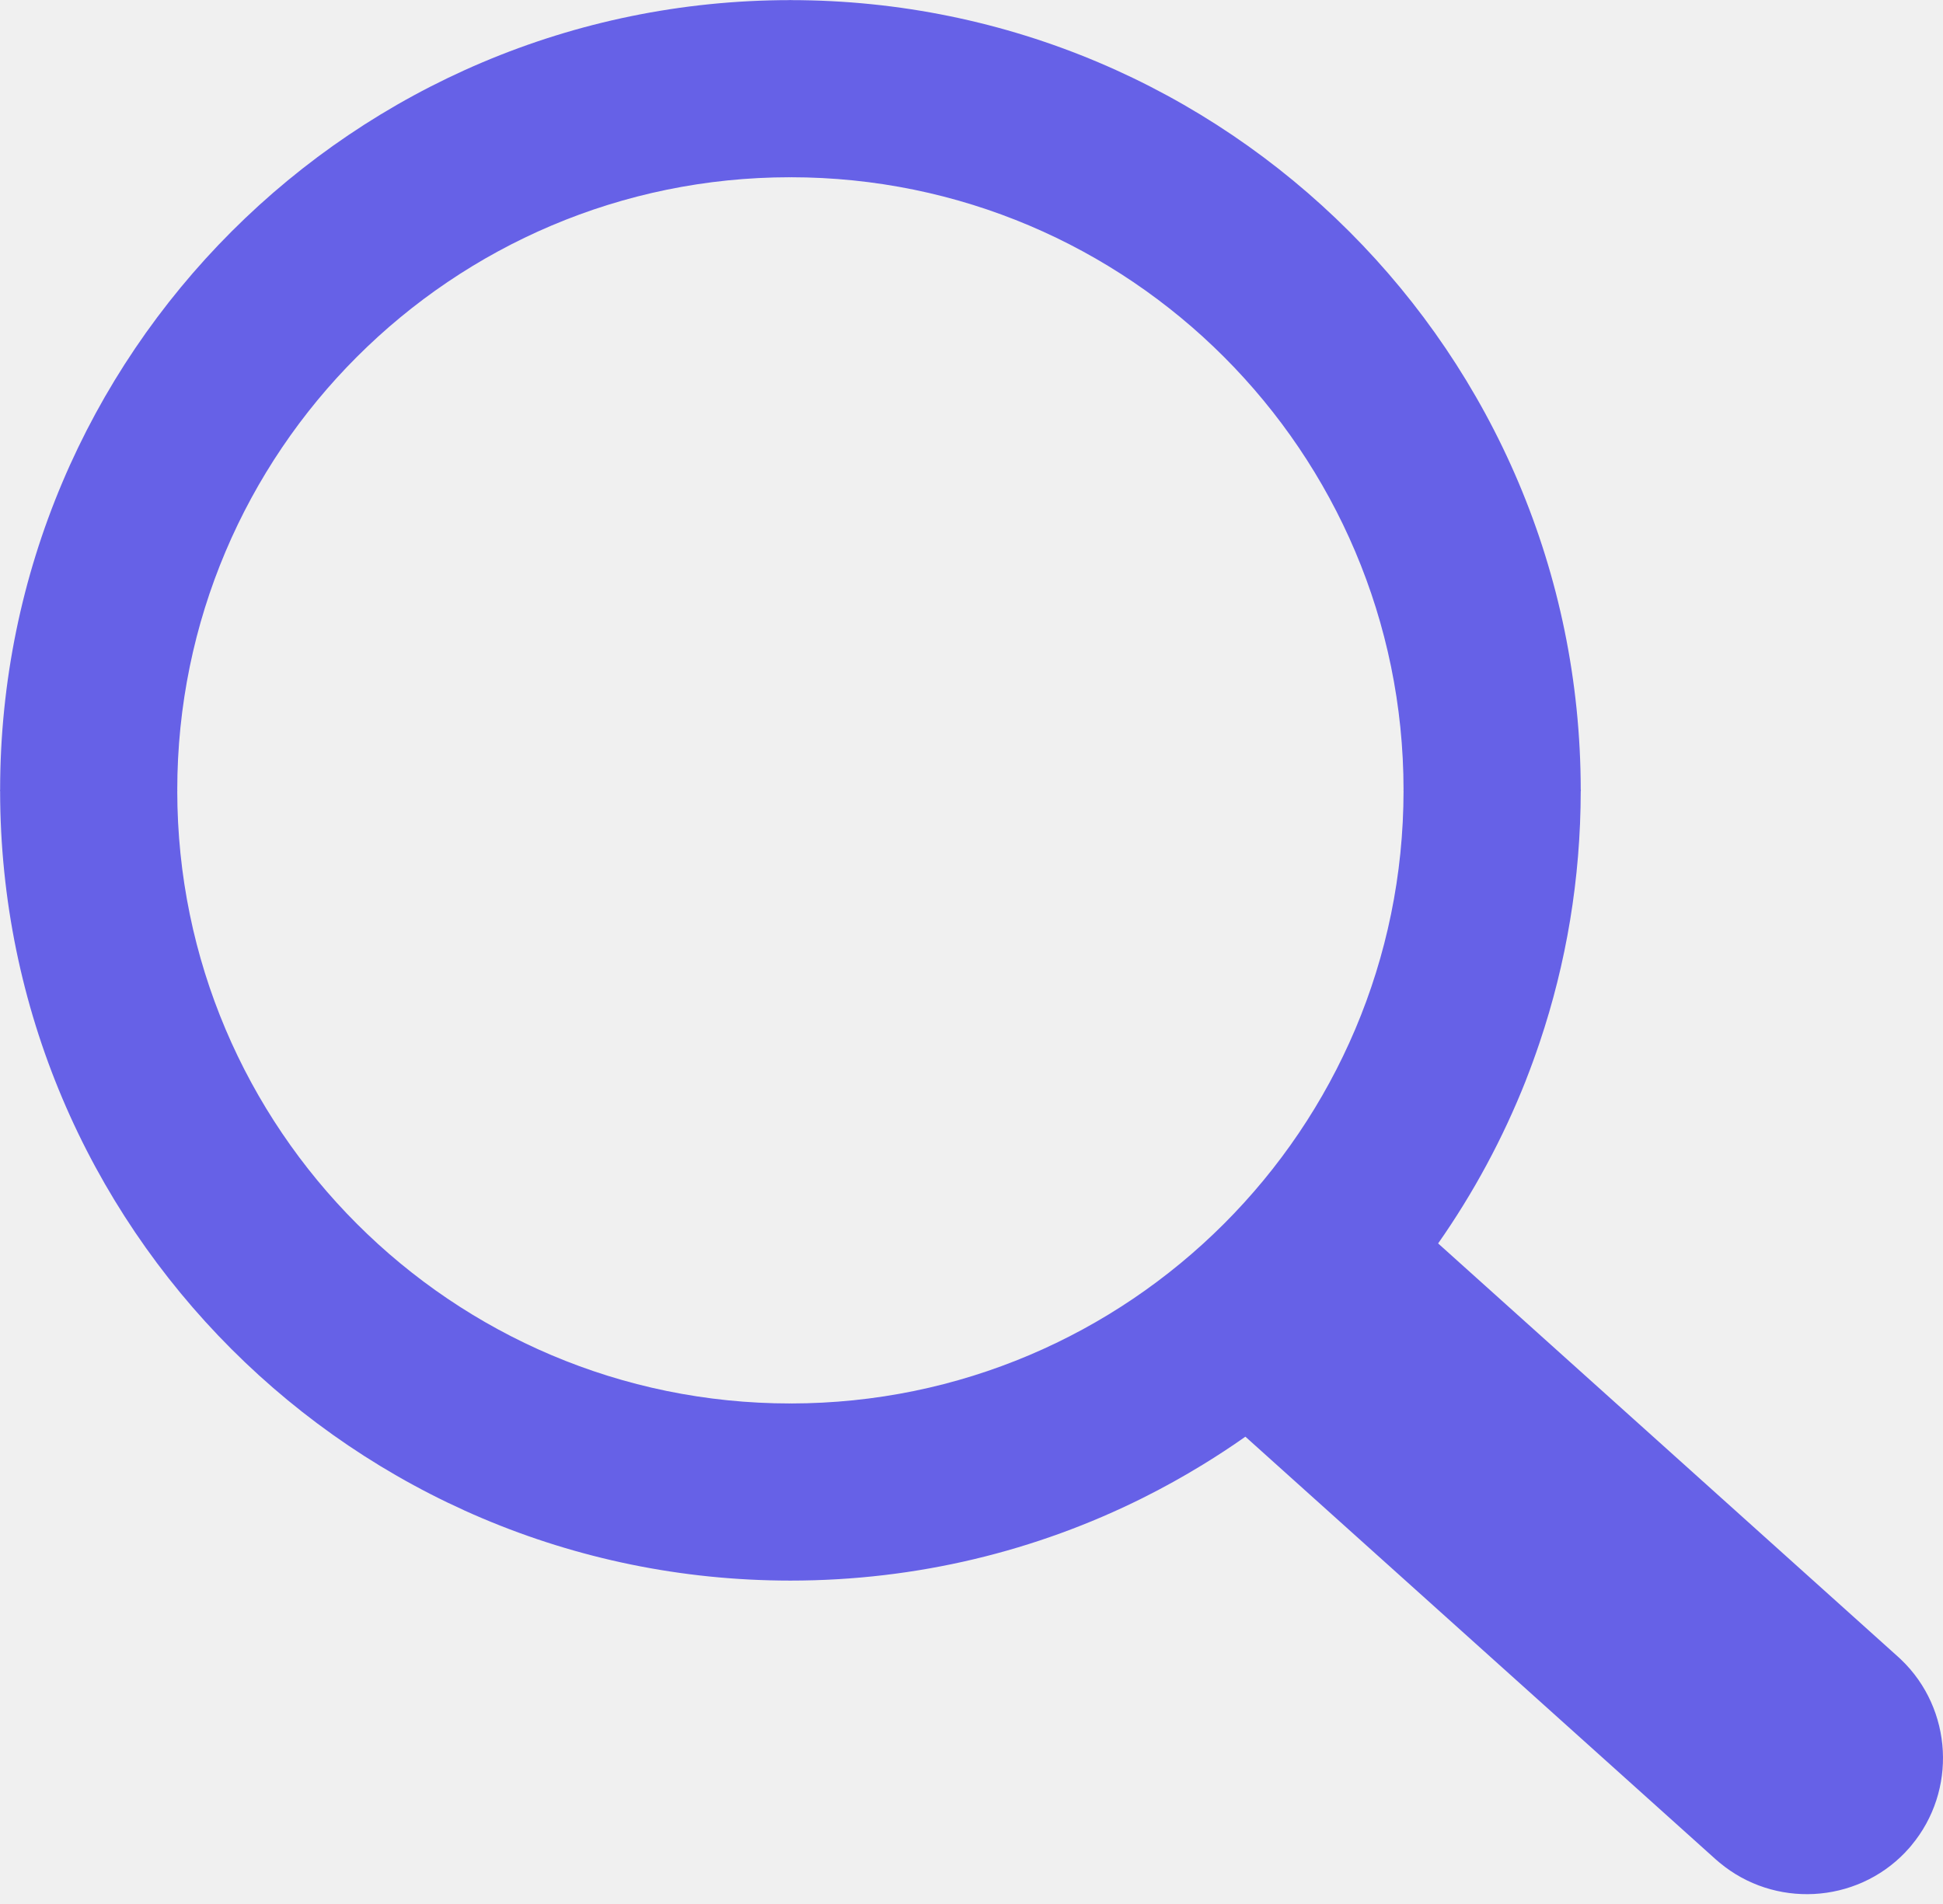
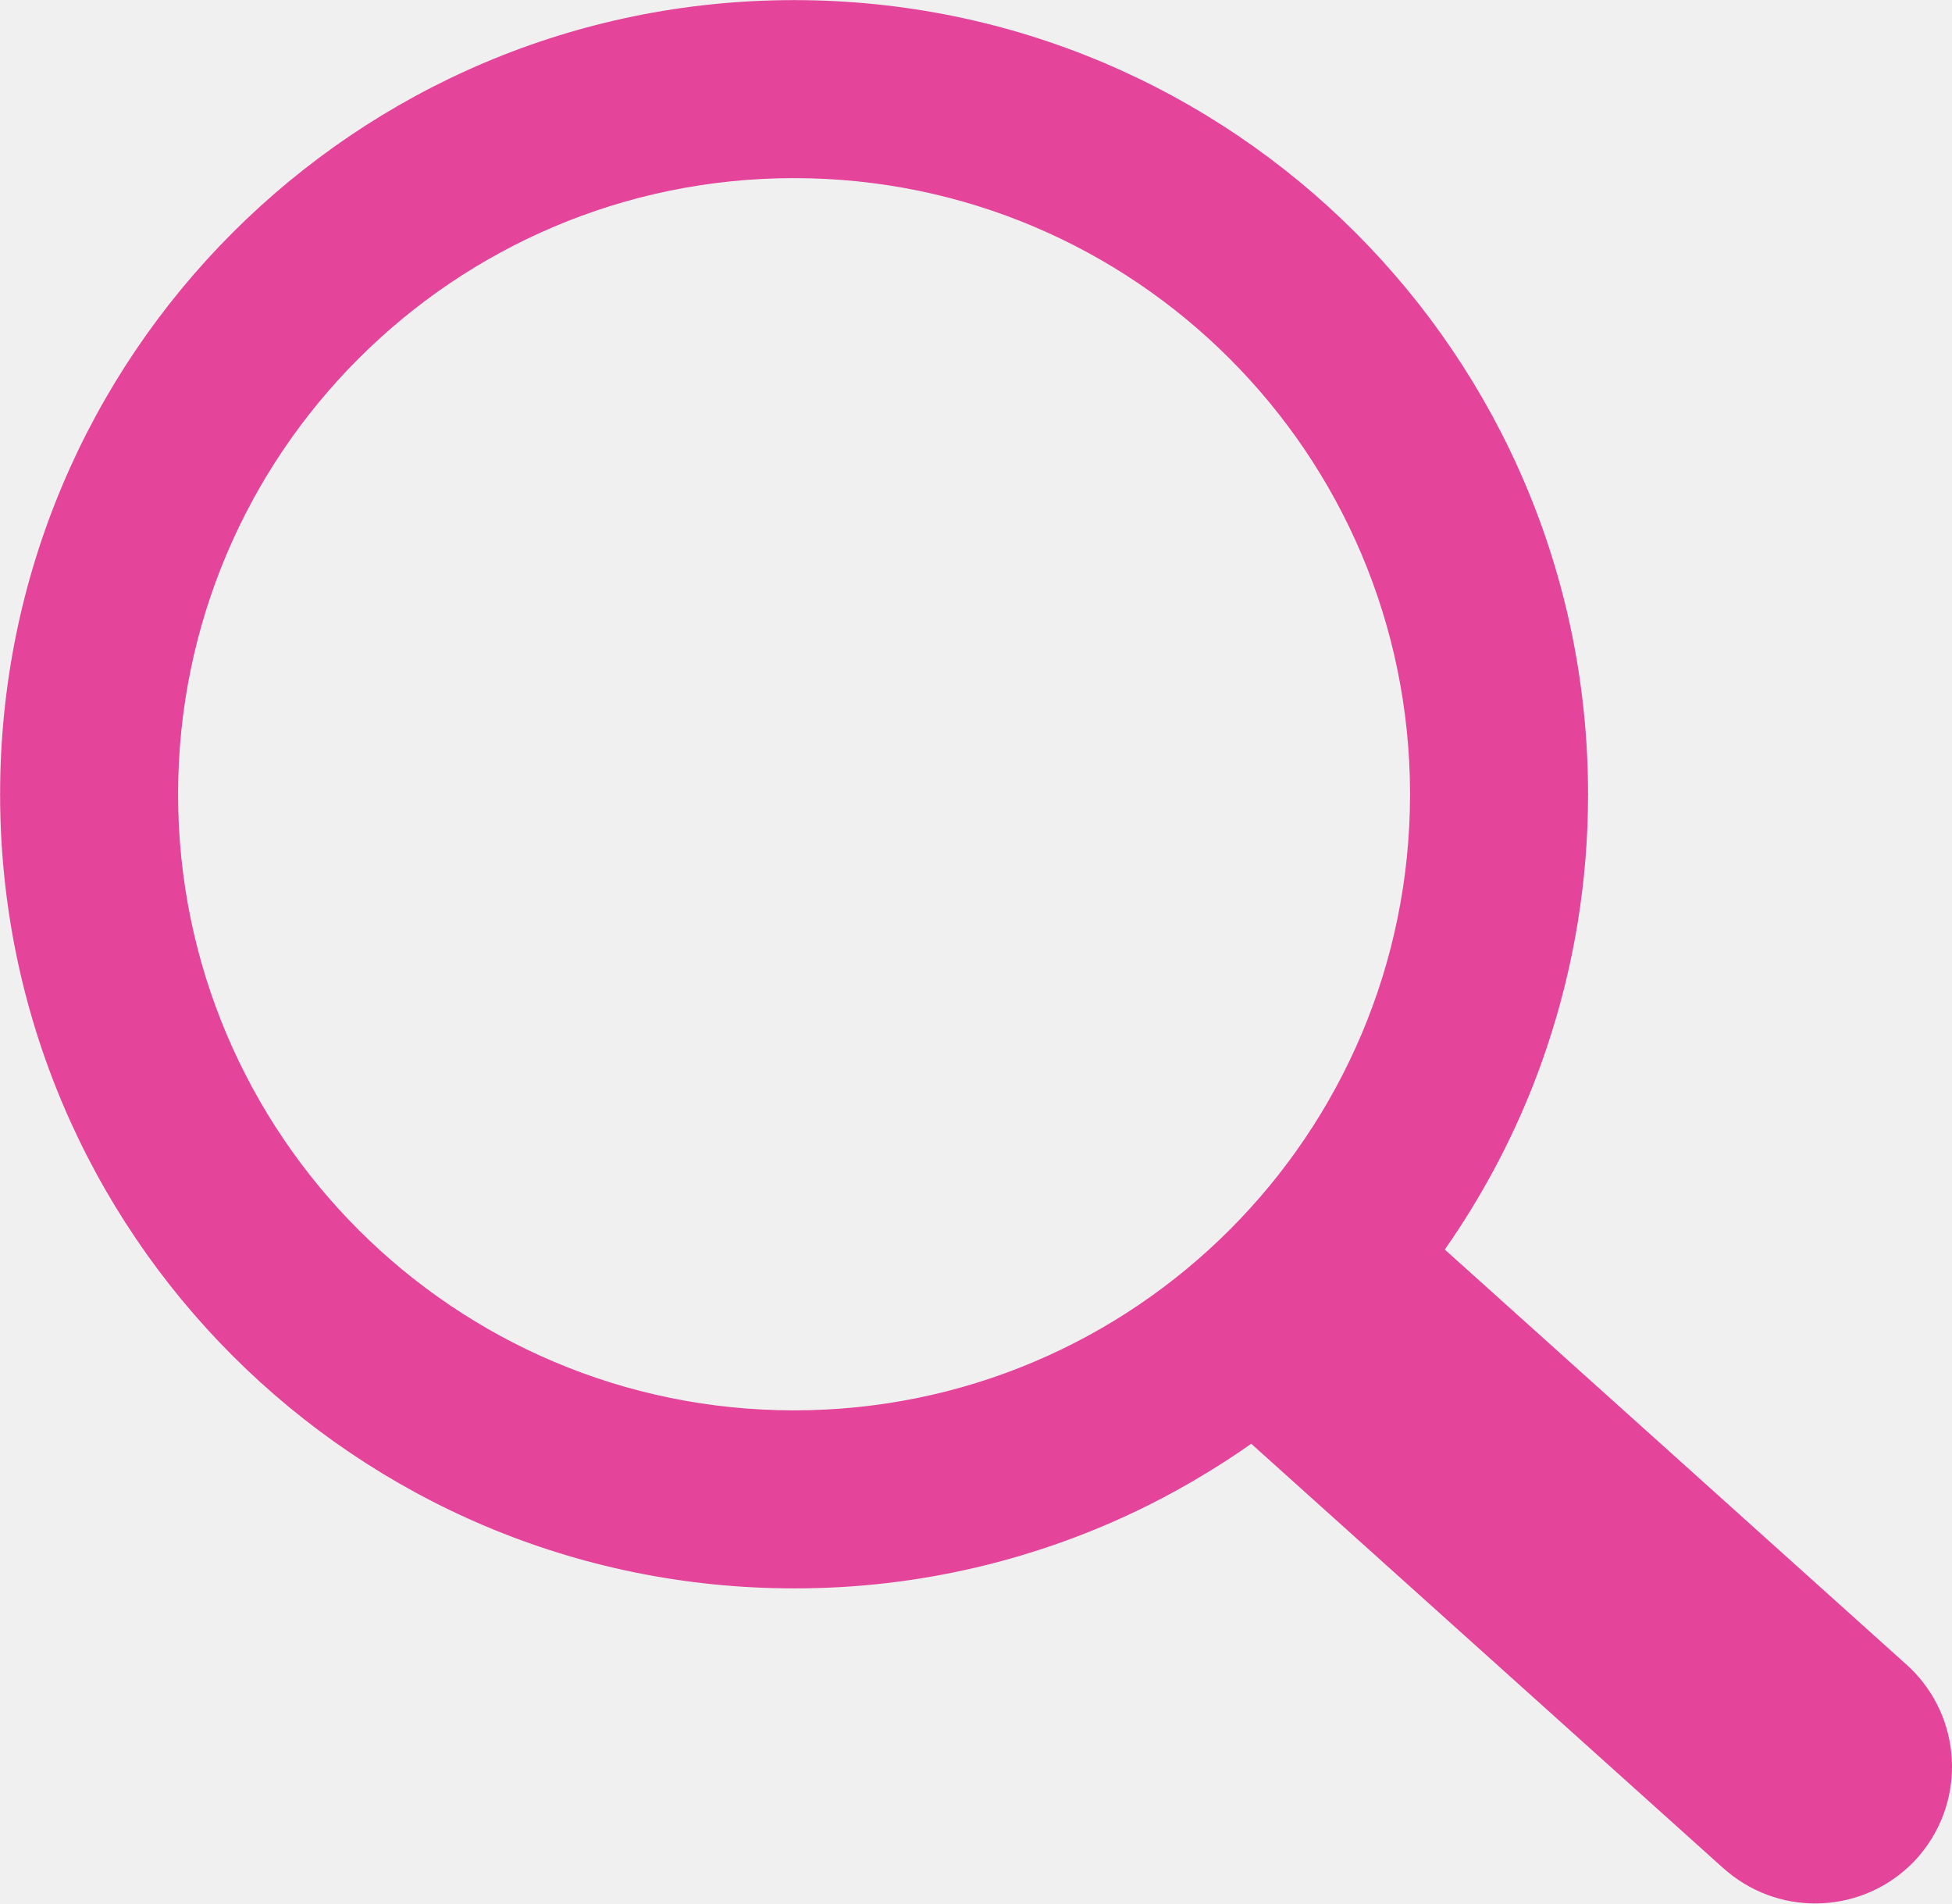
- <svg xmlns="http://www.w3.org/2000/svg" width="100" height="98" viewBox="0 0 100 98" fill="none">
-   <g clip-path="url(#clip0_1350_2)">
-     <path d="M40.681 0H40.694V0.006C51.923 0.009 62.092 4.564 69.45 11.924C76.797 19.273 81.347 29.433 81.355 40.654H81.361V40.681V40.713H81.355C81.351 45.236 80.609 49.588 79.244 53.646C79.015 54.327 78.776 54.982 78.53 55.607V55.612C77.353 58.591 75.832 61.407 74.016 64L97.683 85.272L97.698 85.285L97.826 85.404L97.835 85.413C99.171 86.685 99.898 88.389 99.99 90.117C100.08 91.826 99.548 93.574 98.38 94.976L98.371 94.989L98.228 95.155L98.2 95.183L98.081 95.313L98.068 95.33C96.794 96.667 95.094 97.393 93.364 97.484C91.658 97.574 89.908 97.044 88.505 95.874L88.493 95.865L88.327 95.723L88.303 95.703L64.096 73.947C63.38 74.451 62.649 74.931 61.91 75.383C60.906 75.998 59.867 76.576 58.807 77.104C53.355 79.824 47.194 81.354 40.681 81.354V81.36H40.669V81.354C29.439 81.351 19.268 76.796 11.91 69.436C4.561 62.086 0.013 51.925 0.006 40.708H0V40.681V40.668H0.006C0.009 29.438 4.564 19.268 11.924 11.909C19.273 4.564 29.433 0.013 40.654 0.006V0H40.681ZM40.694 9.123V9.128H40.681H40.654V9.123C31.957 9.128 24.075 12.663 18.369 18.367C12.663 24.071 9.125 31.962 9.123 40.669H9.128V40.681V40.708H9.123C9.128 49.405 12.66 57.283 18.367 62.991C24.071 68.698 31.962 72.235 40.668 72.237V72.231H40.681H40.708V72.237C49.404 72.231 57.283 68.698 62.991 62.993C68.697 57.289 72.234 49.401 72.236 40.694H72.231V40.681V40.655H72.236C72.231 31.958 68.696 24.076 62.993 18.369C57.289 12.663 49.401 9.125 40.694 9.123Z" fill="#6661E7" />
-   </g>
+ <svg xmlns="http://www.w3.org/2000/svg" width="100" height="97.494" viewBox="0 0 100 97.494">
  <defs>
-     <clipPath id="clip0_1350_2">
-       <rect width="100" height="97.493" fill="white" />
+     <clipPath id="clip-path">
+       <rect id="Rectangle_1" data-name="Rectangle 1" width="100" height="97.493" fill="#e44499" />
    </clipPath>
  </defs>
+   <g id="search" clip-path="url(#clip-path)">
+     <path id="Path_9" data-name="Path 9" d="M40.681,0h.013V.006A40.668,40.668,0,0,1,81.355,40.654h.006v.059h-.006a40.632,40.632,0,0,1-2.111,12.933q-.343,1.022-.714,1.96v.006A40.7,40.7,0,0,1,74.016,64L97.683,85.272l.015.013.128.119.009.009a7.028,7.028,0,0,1,.545,9.563l-.009.013-.142.165-.028.028-.119.13-.013.017a7.032,7.032,0,0,1-9.563.544l-.012-.009-.166-.142L88.3,95.7,64.1,73.947q-1.074.757-2.187,1.436c-1,.614-2.043,1.193-3.1,1.721a40.5,40.5,0,0,1-18.125,4.25v.006h-.013v-.006A40.668,40.668,0,0,1,.006,40.708H0v-.04H.006A40.666,40.666,0,0,1,40.654.006V0Zm.013,9.123v.006h-.04V9.123A31.564,31.564,0,0,0,9.123,40.668h.006v.04H9.123A31.564,31.564,0,0,0,40.668,72.237v-.006h.04v.006A31.563,31.563,0,0,0,72.236,40.694h0v-.04h0A31.564,31.564,0,0,0,40.694,9.123Z" fill="#e44499" />
+   </g>
</svg>
